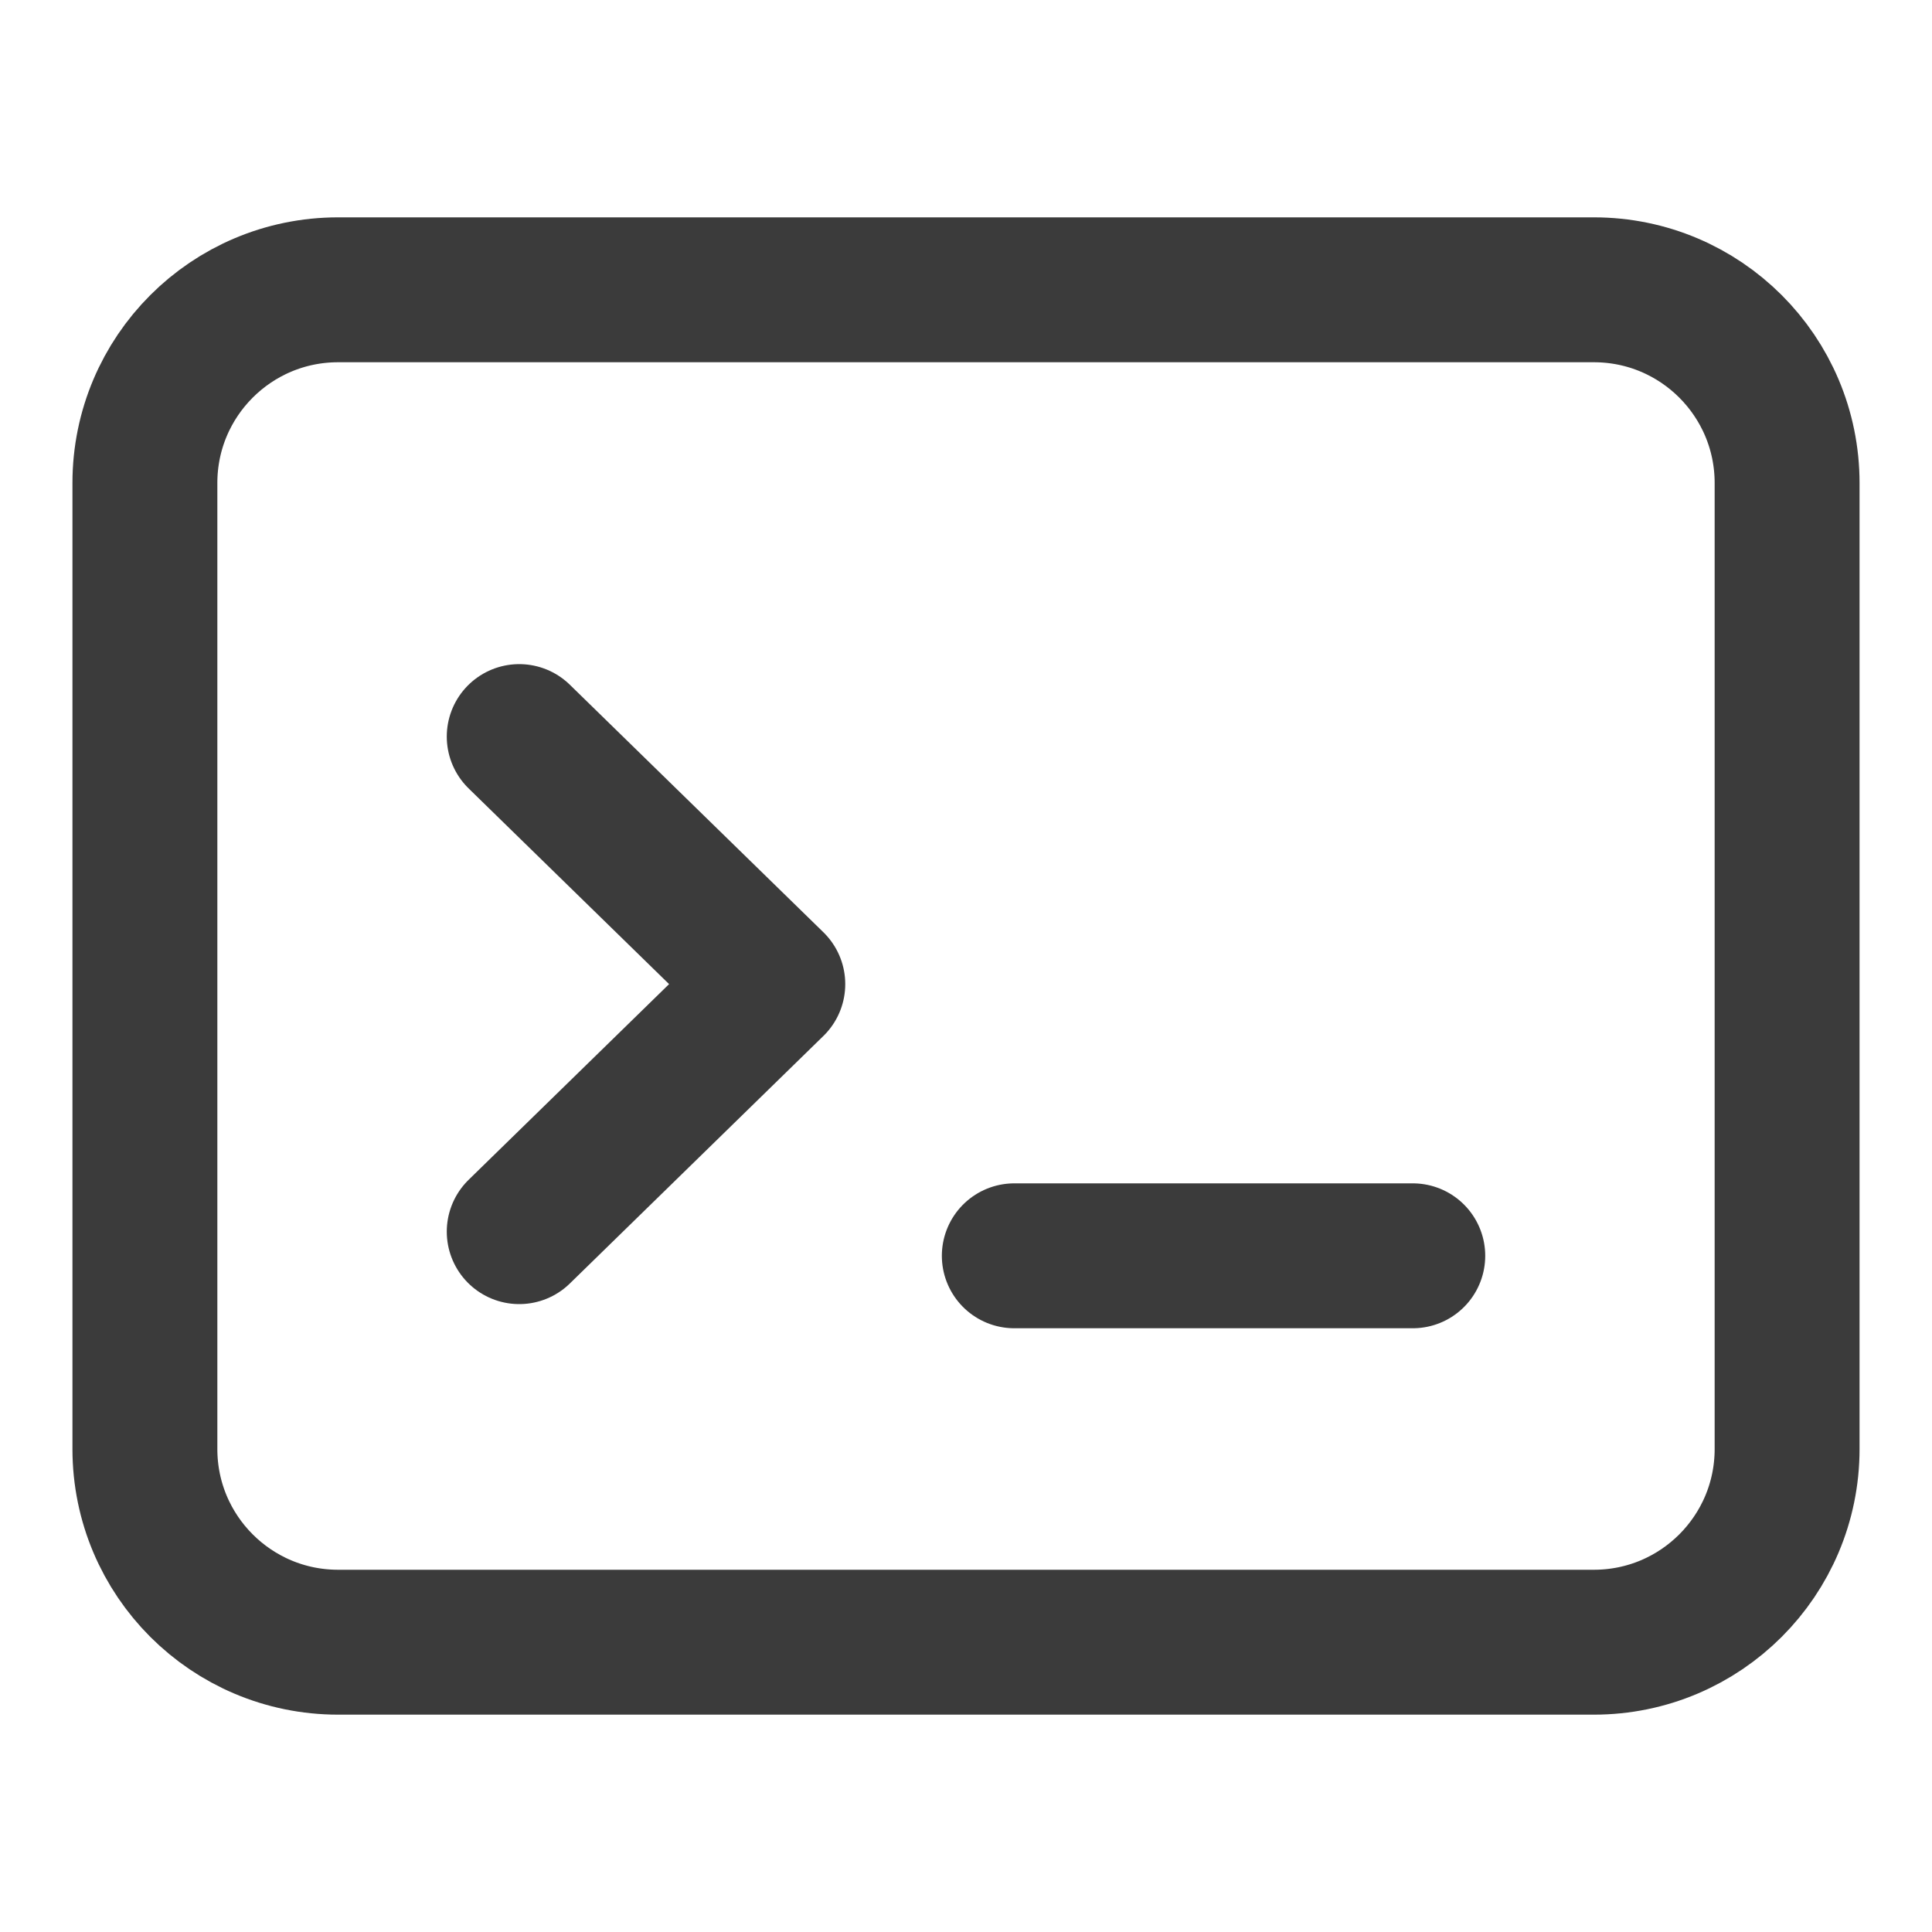
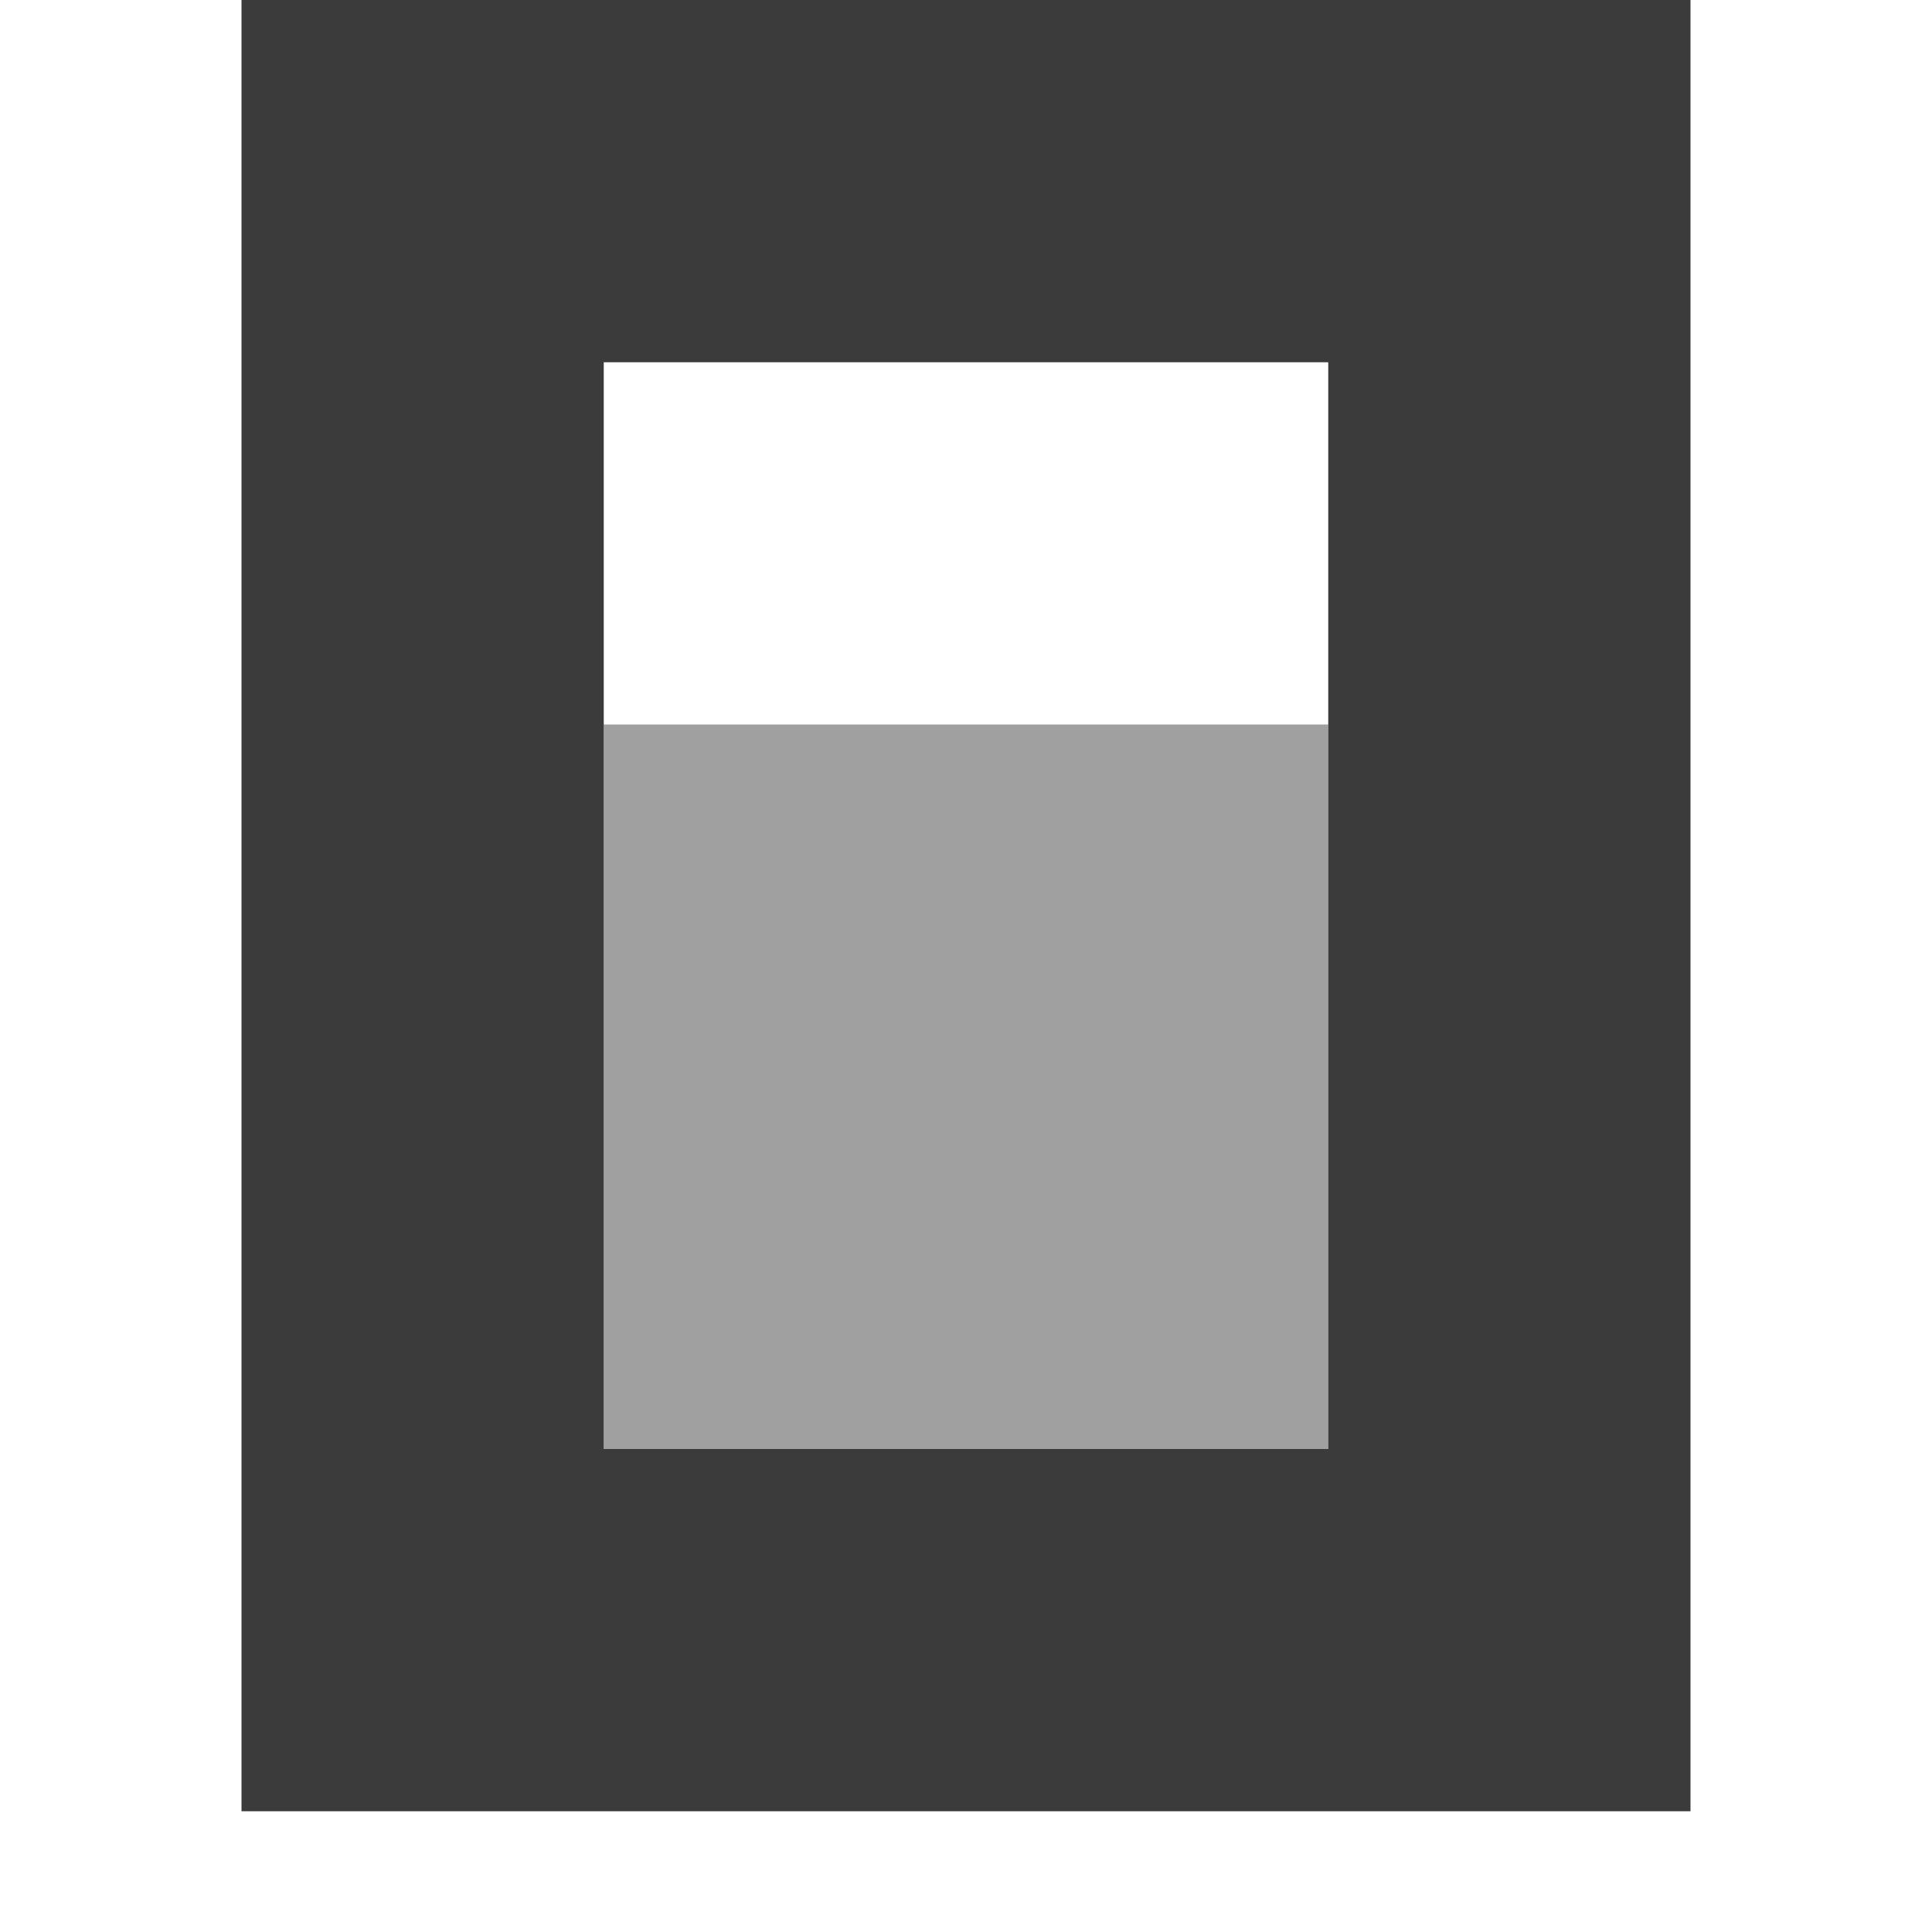
<svg xmlns="http://www.w3.org/2000/svg" viewBox="0 0 16 16" width="16" height="16">
-   <rect x="1.2" y="2.4" width="13.6" height="11.2" rx="1.6" fill="none" stroke="#3B3B3B" stroke-width="1.2" />
-   <path d="M4.3 6.1l2.1 2.05-2.1 2.05" fill="none" stroke="#3B3B3B" stroke-width="1.2" stroke-linecap="round" stroke-linejoin="round" />
-   <path d="M8.4 10.4h3.3" stroke="#3B3B3B" stroke-width="1.2" stroke-linecap="round" />
+   <path d="M11 12H5V6H11V12Z" fill="#A0A0A0" />
+   <path d="M11 3H5V12H11V3ZM14 15H2V0H14V15Z" fill="#3B3B3B" fill-rule="evenodd" />
</svg>
